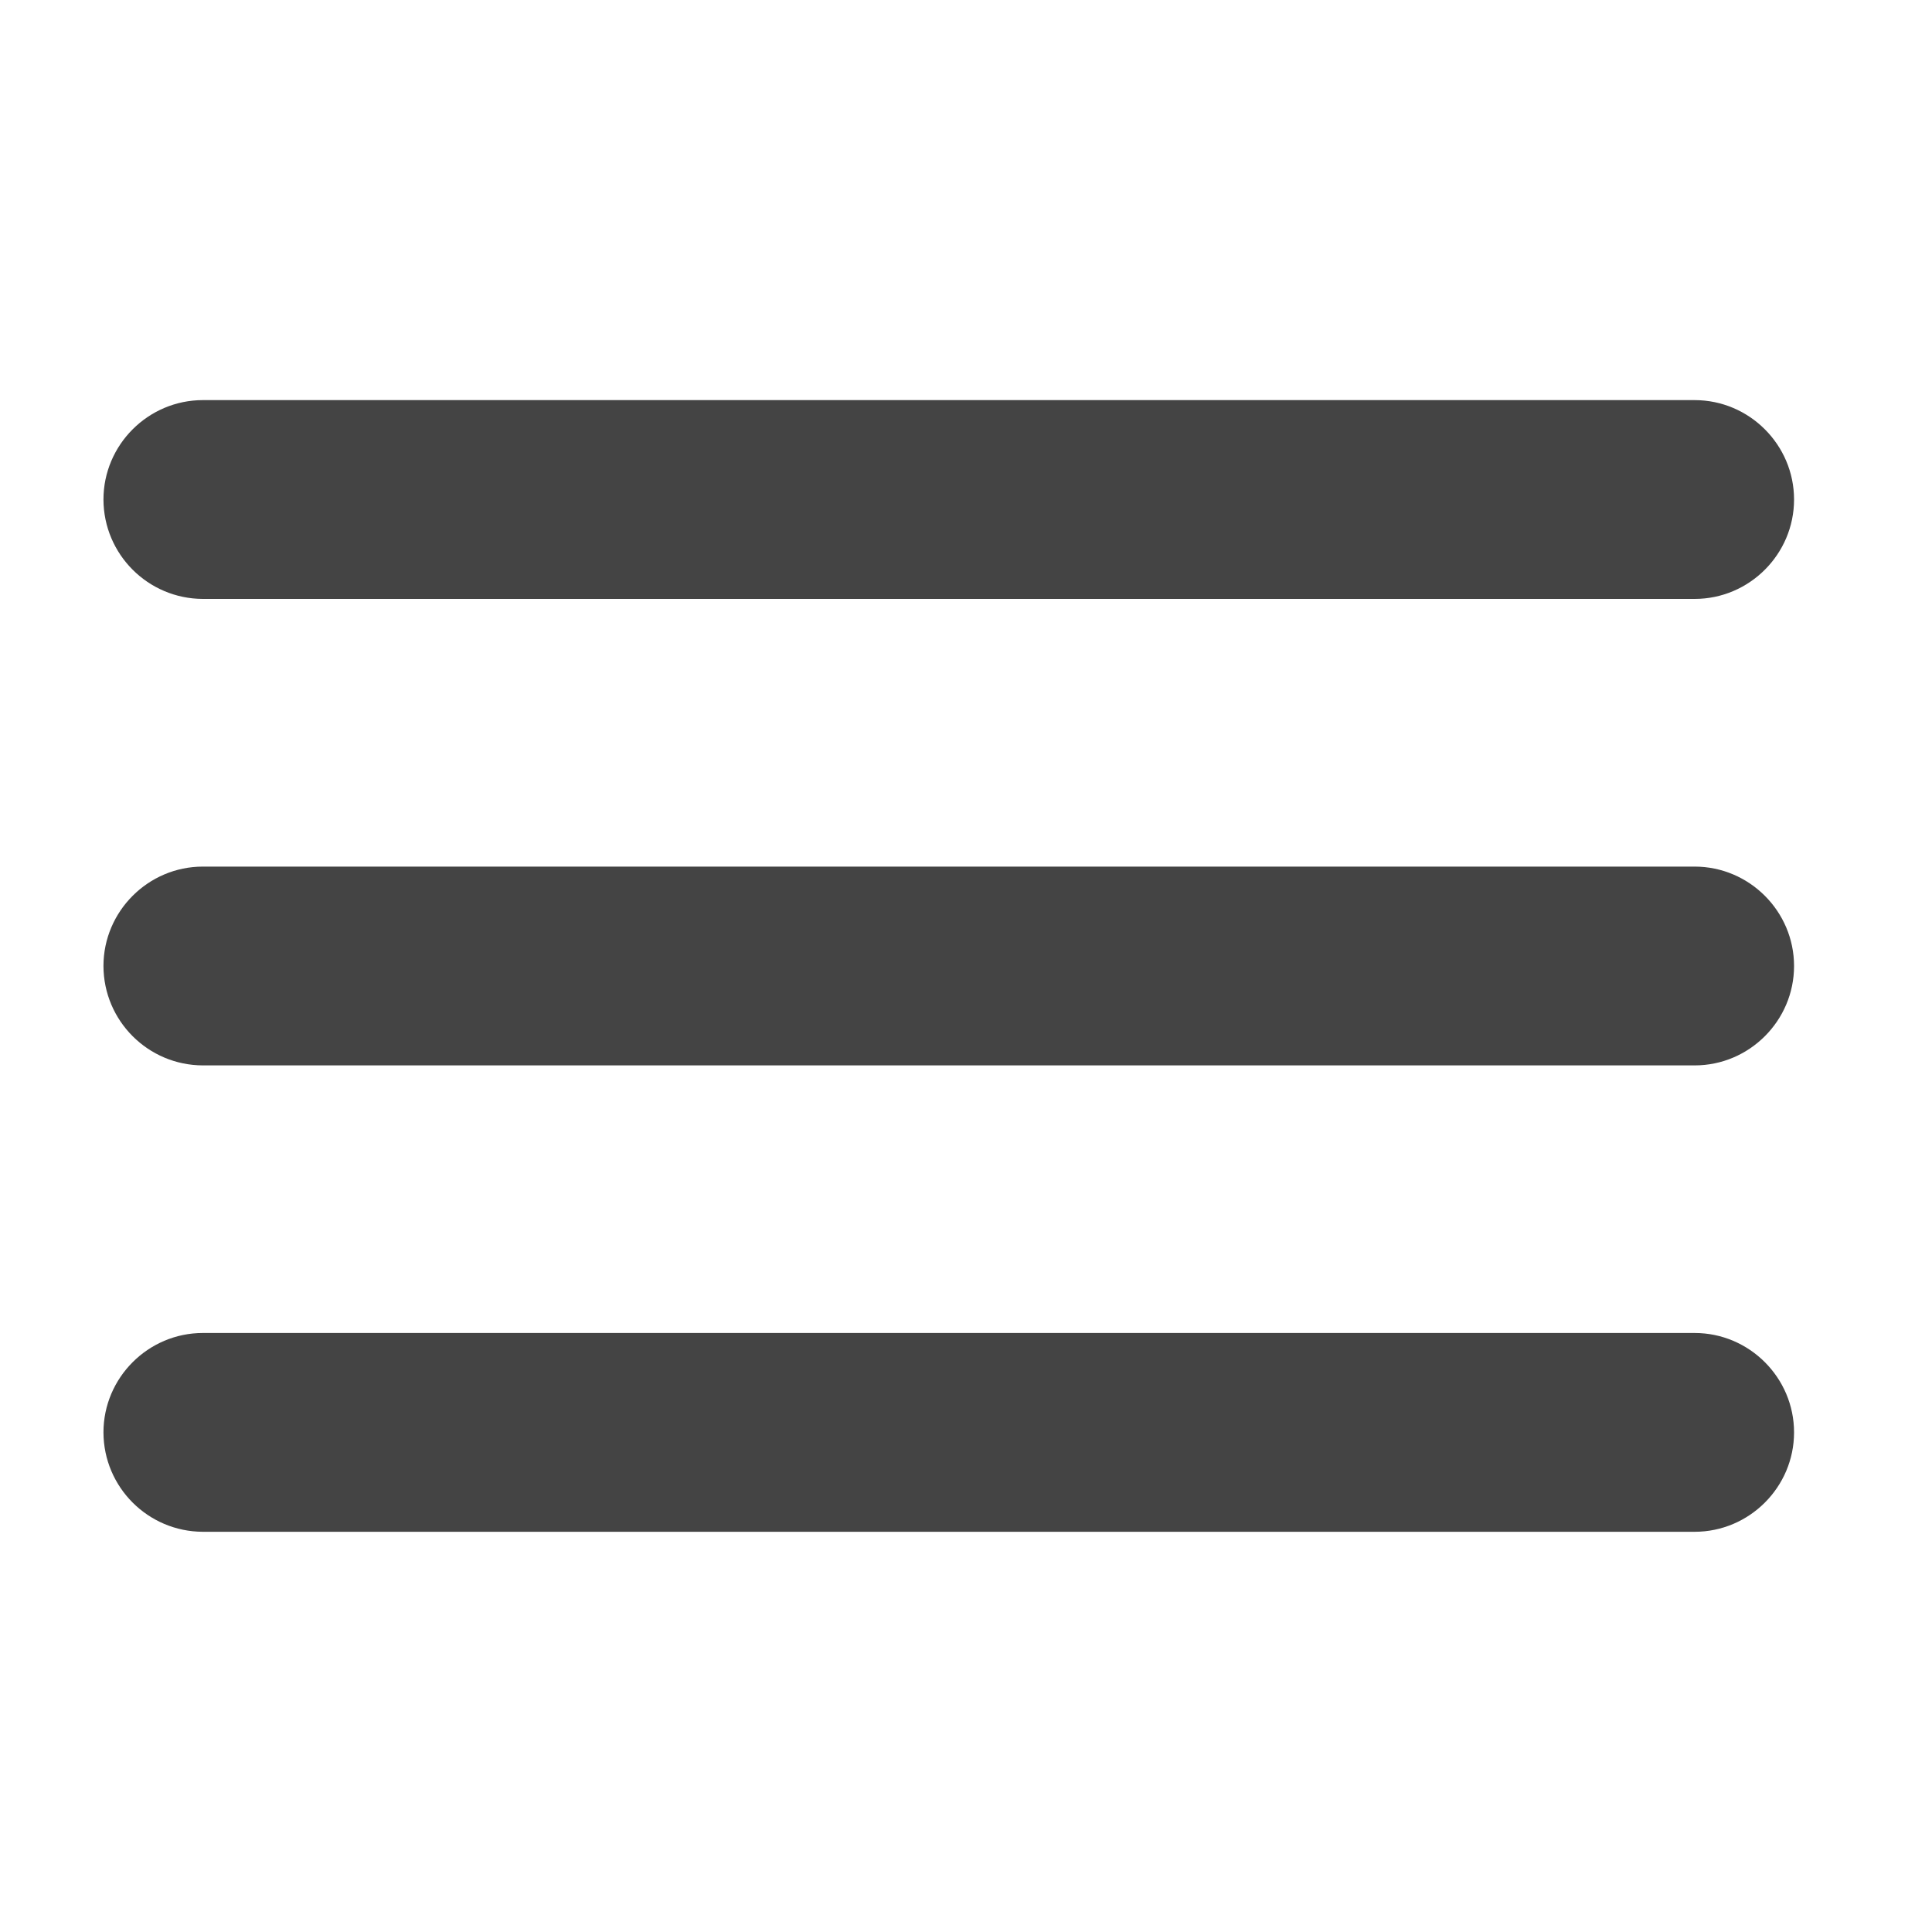
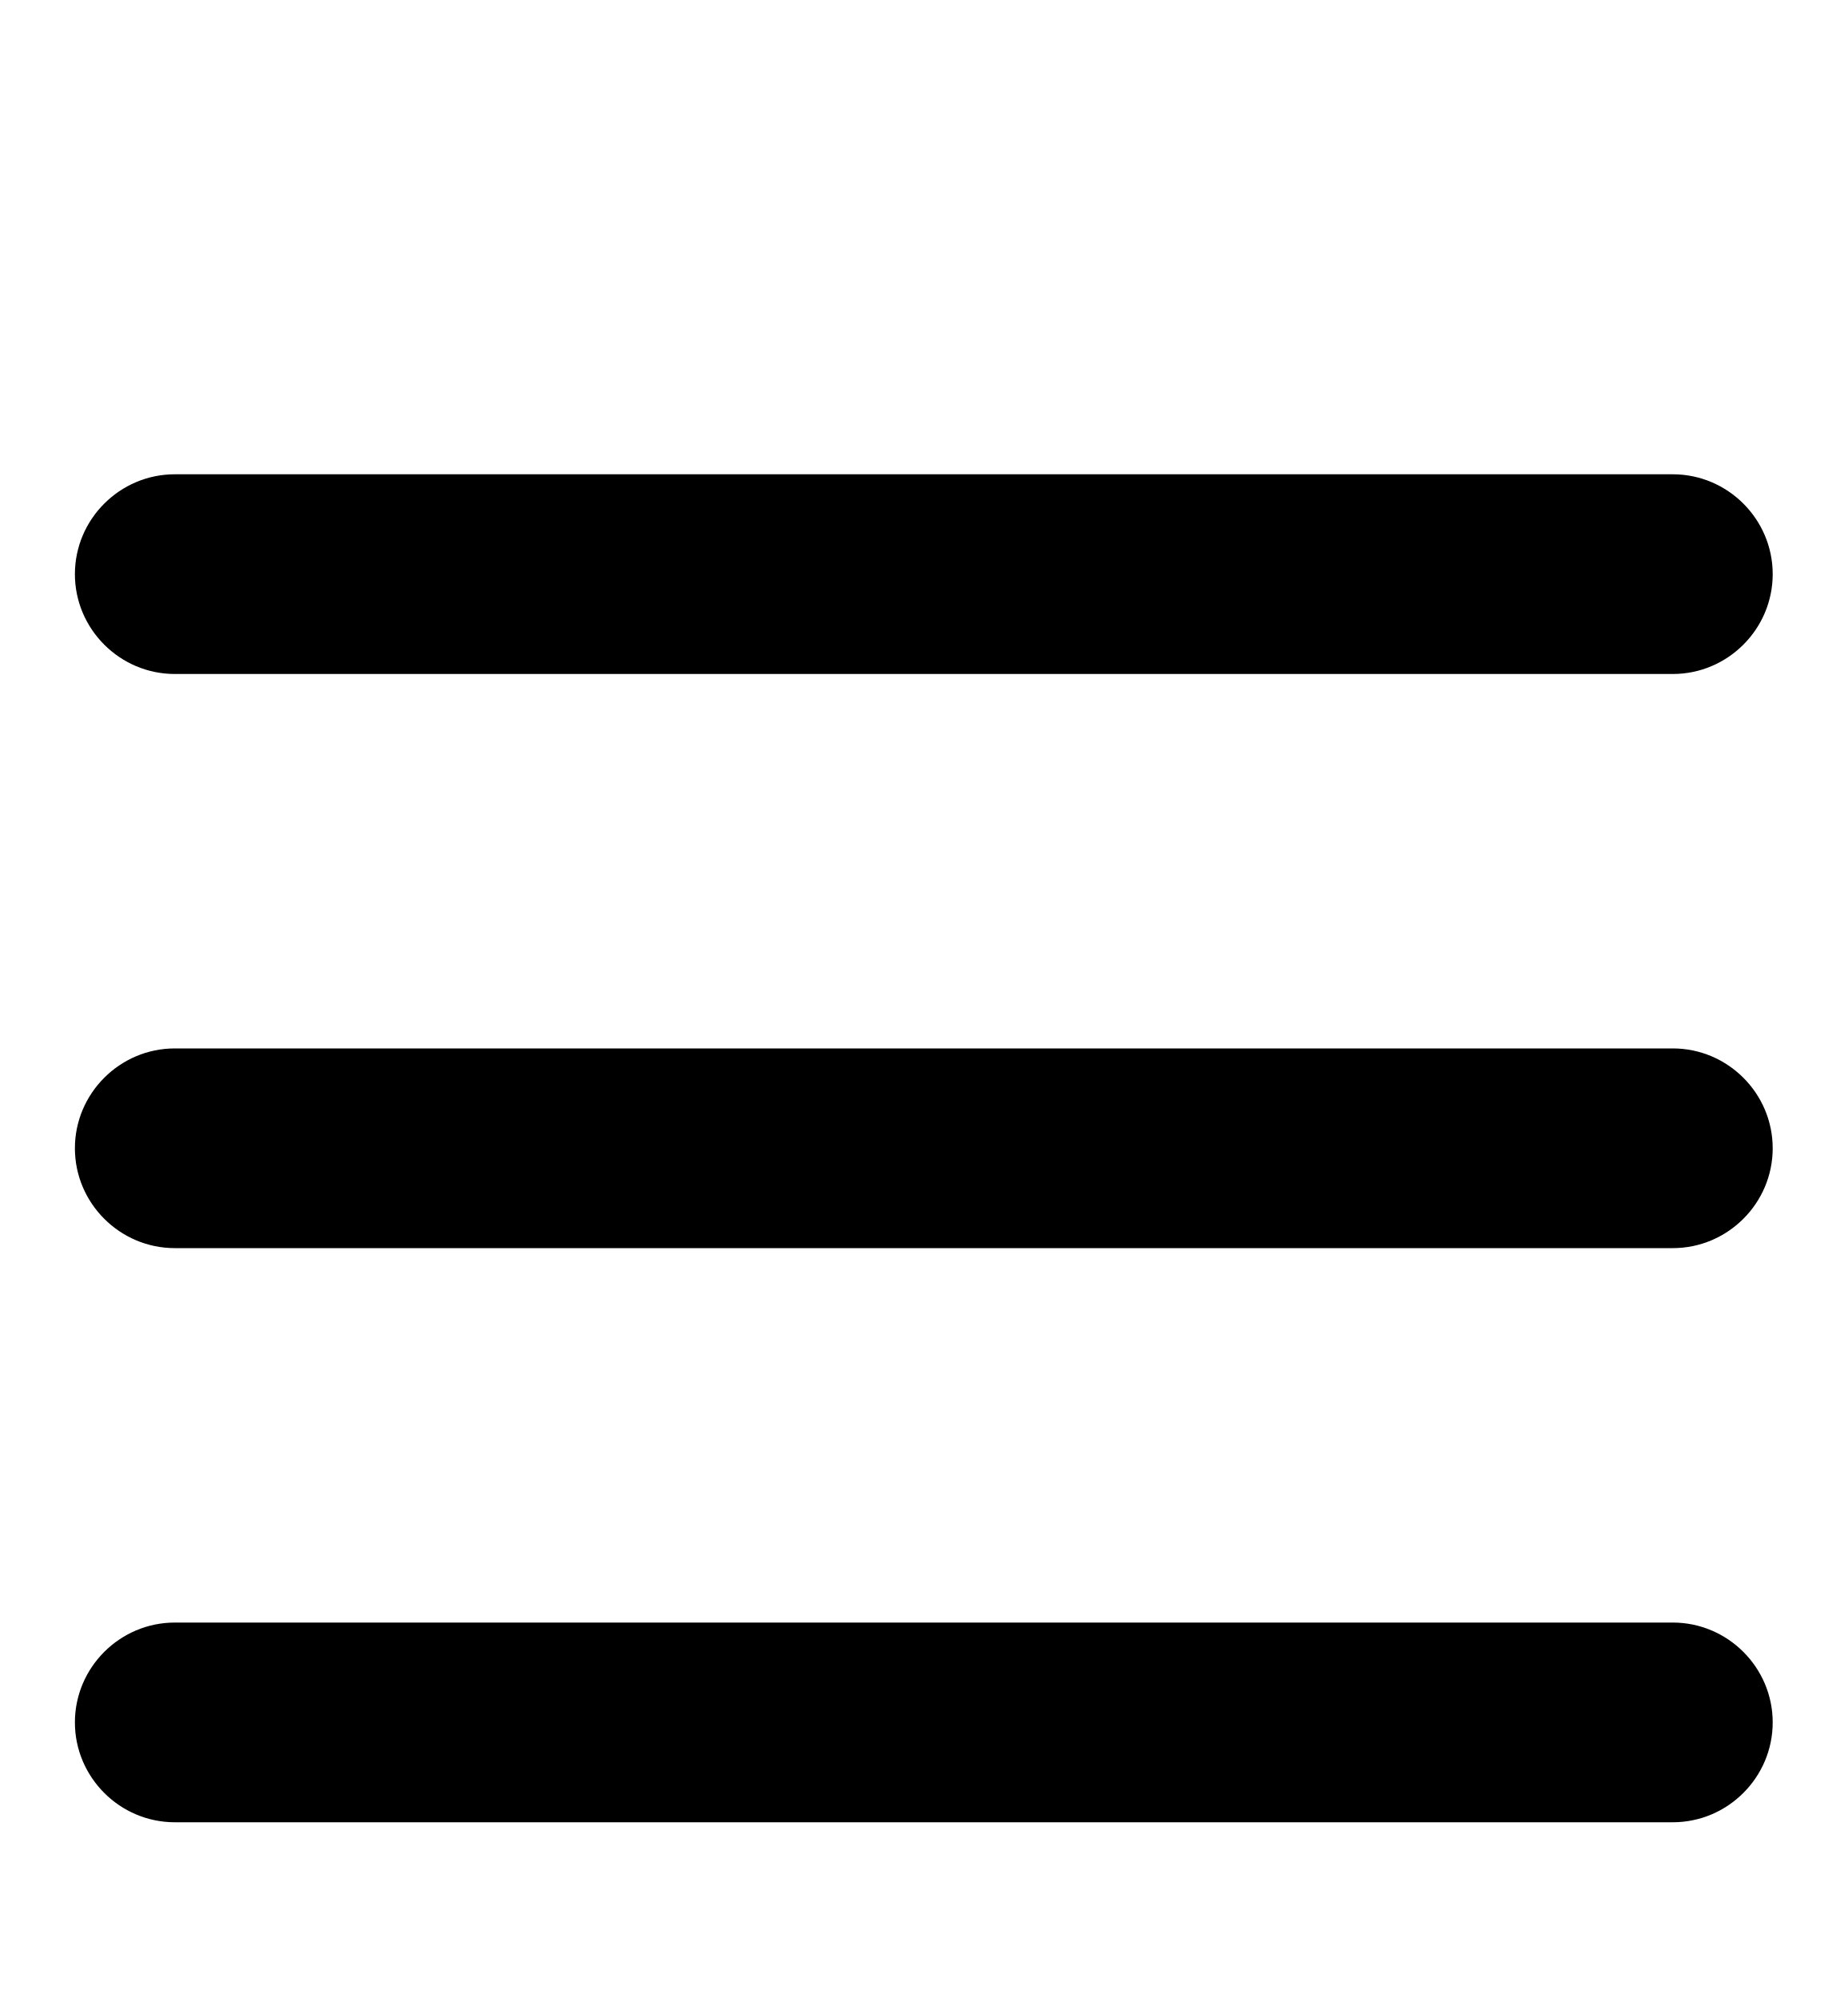
- <svg xmlns="http://www.w3.org/2000/svg" width="20" height="20" class="icon">
-   <path fill="#444" d="M17.543 6.2H2.1a1.032 1.032 0 0 1-1.029-1.029c0-.566.463-1.029 1.029-1.029h15.443c.566 0 1.029.463 1.029 1.029 0 .566-.463 1.029-1.029 1.029zm0 4.829H2.1A1.032 1.032 0 0 1 1.071 10c0-.566.463-1.029 1.029-1.029h15.443c.566 0 1.029.463 1.029 1.029 0 .566-.463 1.029-1.029 1.029zm0 4.828H2.1a1.032 1.032 0 0 1-1.029-1.029c0-.566.463-1.029 1.029-1.029h15.443c.566 0 1.029.463 1.029 1.029 0 .566-.463 1.029-1.029 1.029z" />
+ <svg aria-hidden="true" focusable="false" role="presentation" class="icon icon-hamburger" viewBox="0 0 37 40">
+   <path d="M33.5 25h-30c-1.1 0-2-.9-2-2s.9-2 2-2h30c1.1 0 2 .9 2 2s-.9 2-2 2zm0-11.5h-30c-1.1 0-2-.9-2-2s.9-2 2-2h30c1.1 0 2 .9 2 2s-.9 2-2 2zm0 23h-30c-1.1 0-2-.9-2-2s.9-2 2-2h30c1.1 0 2 .9 2 2s-.9 2-2 2z" />
</svg>
